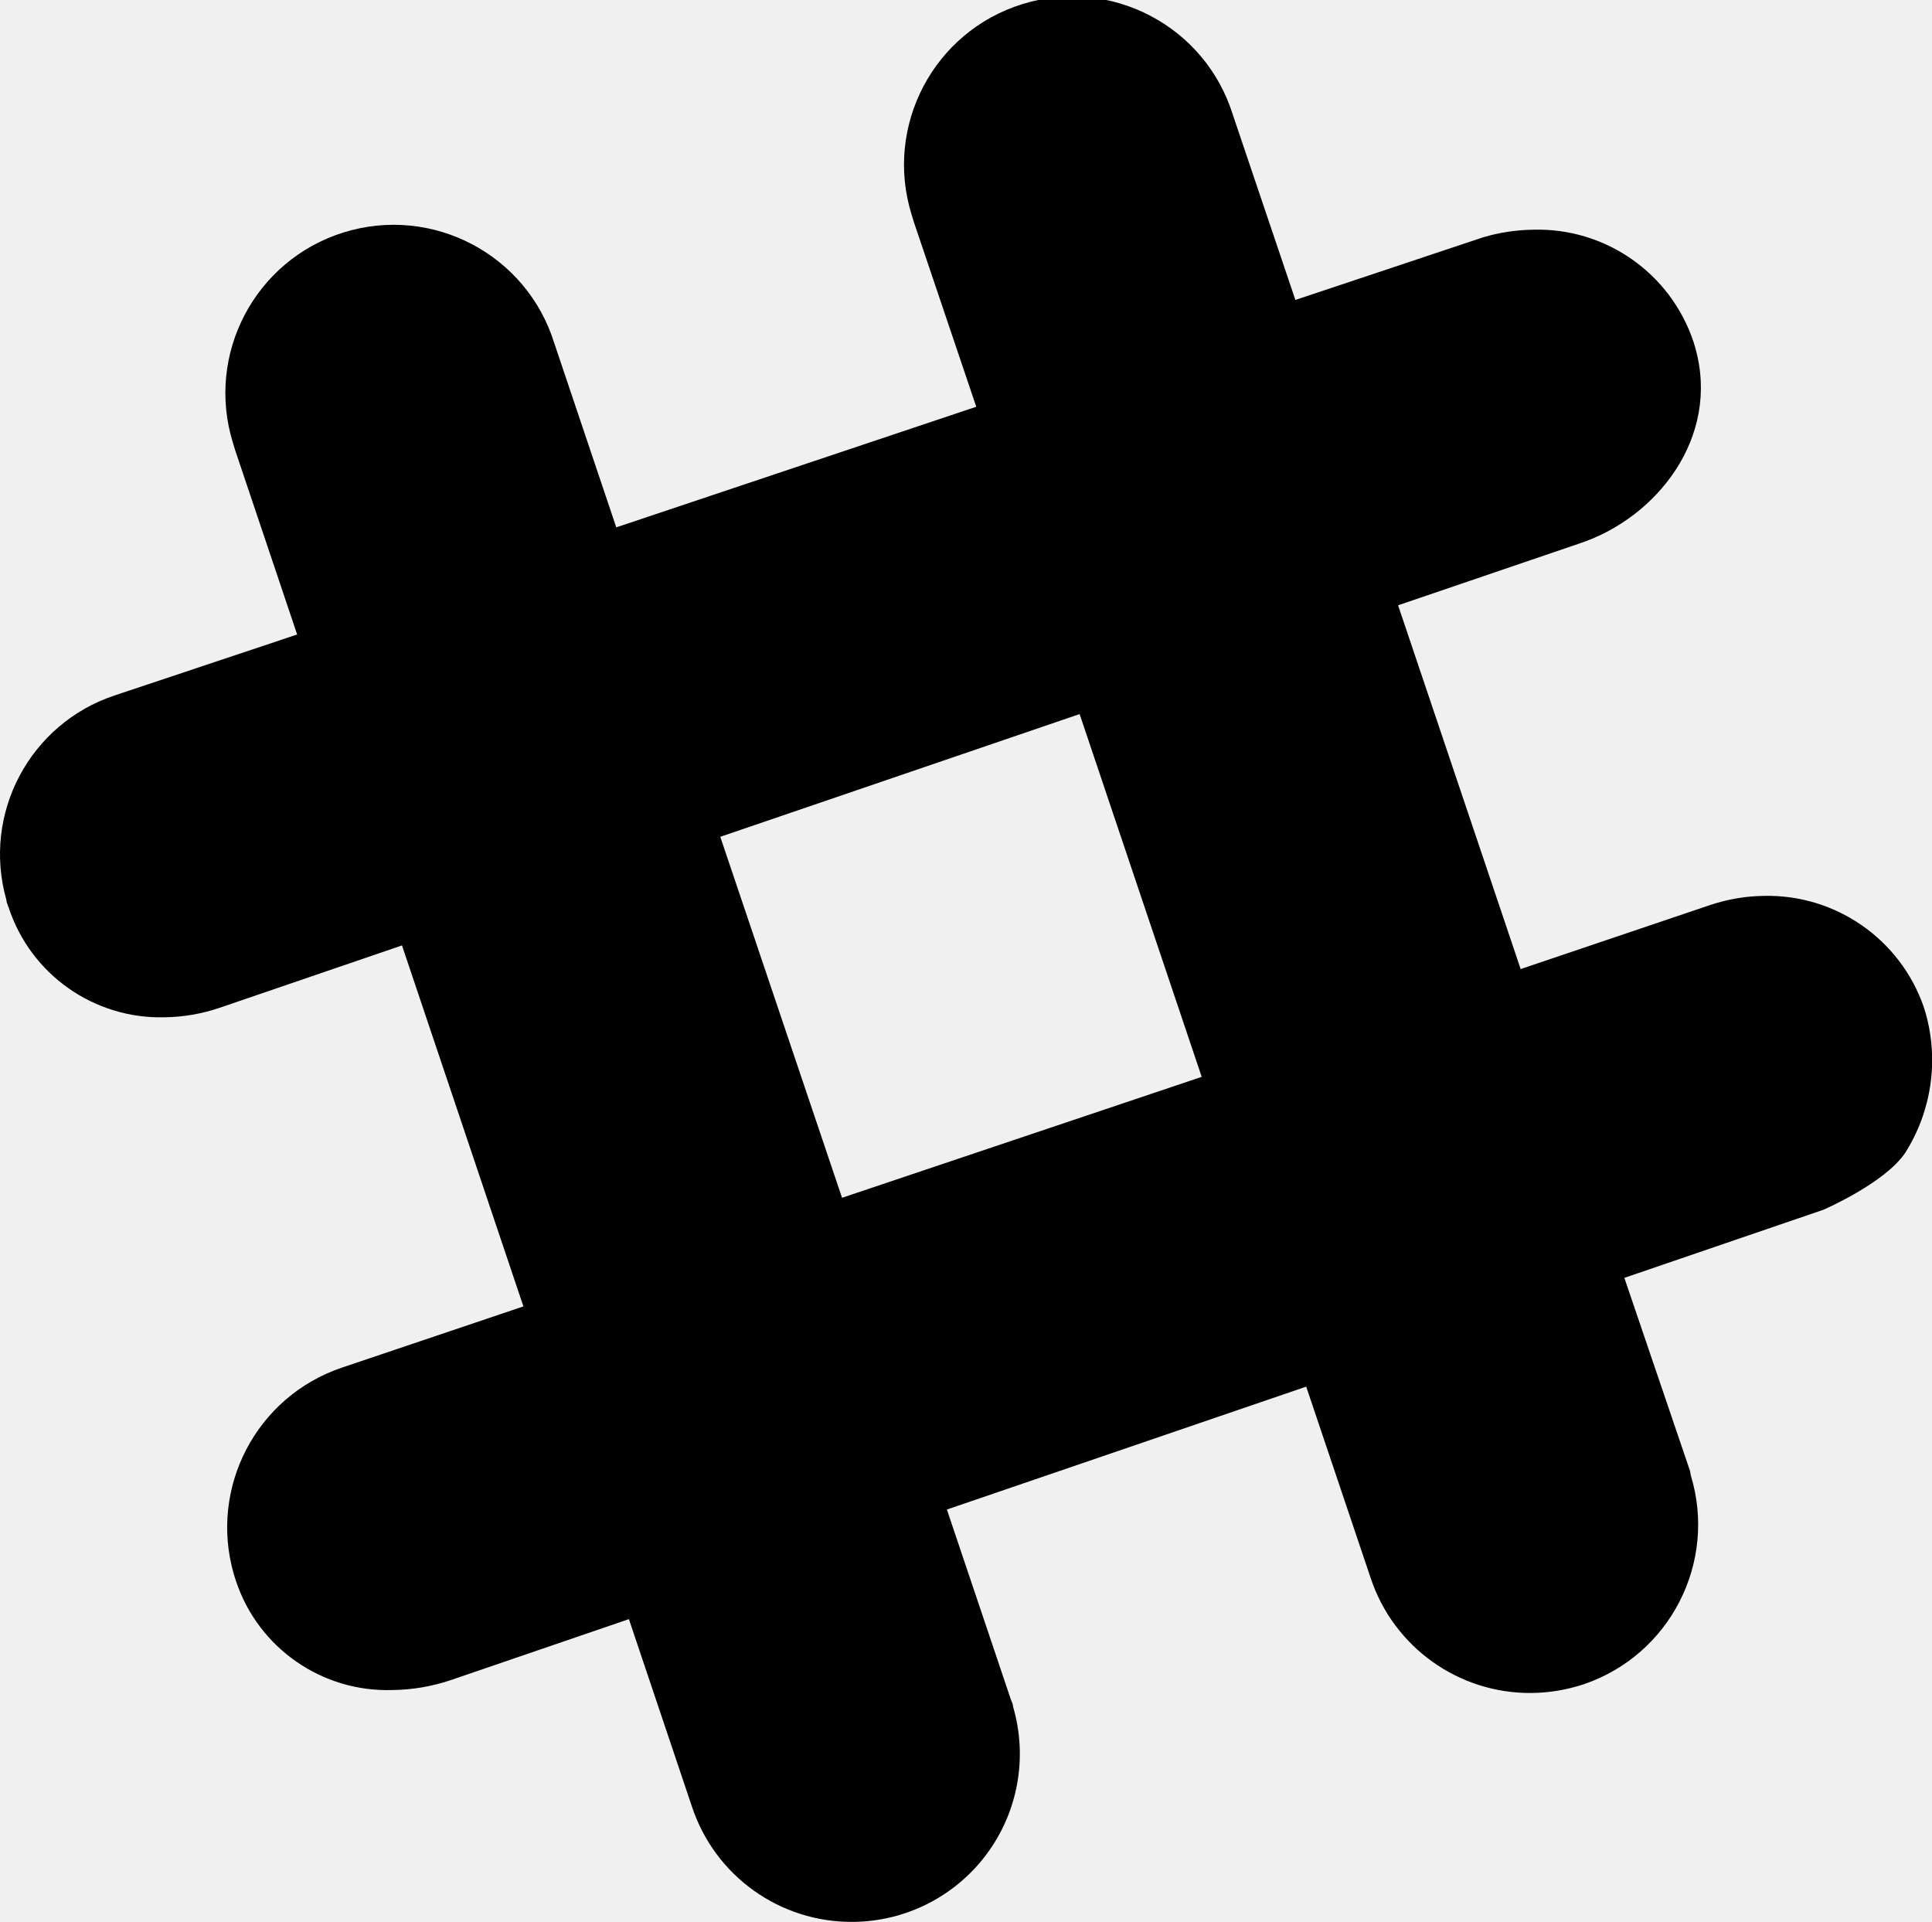
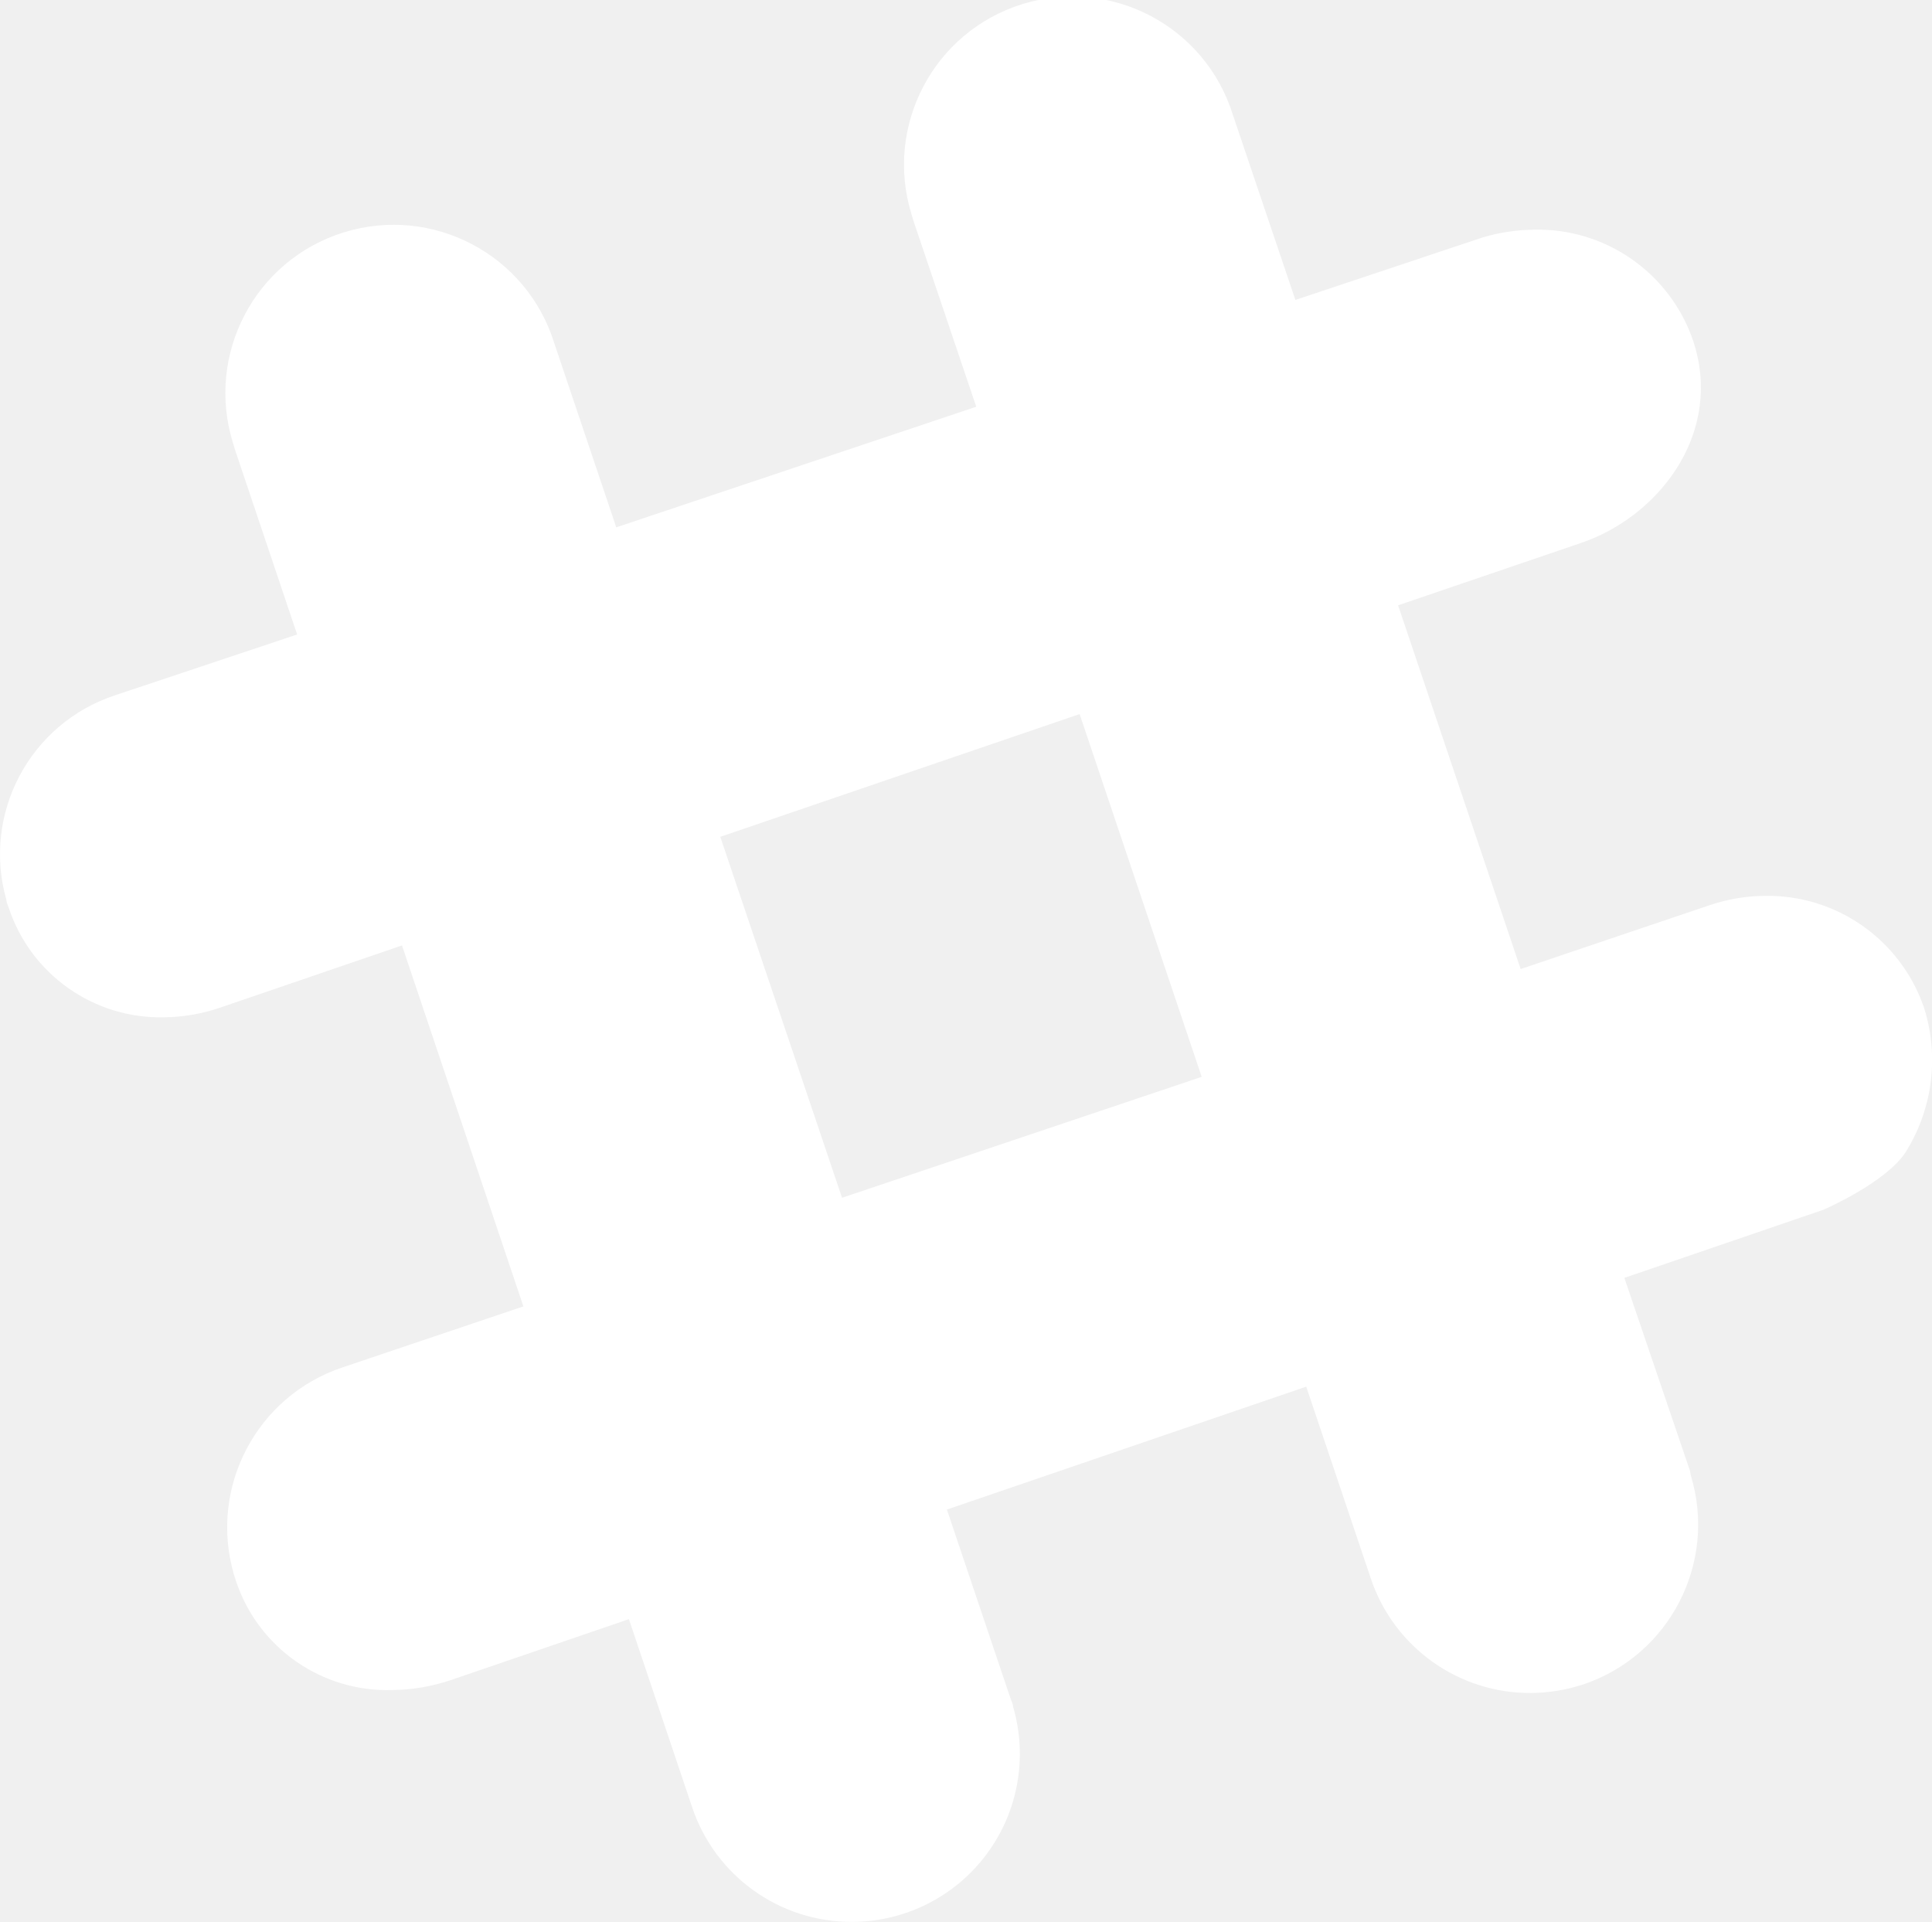
- <svg xmlns="http://www.w3.org/2000/svg" viewBox="0 0 117.75 117.1">
+ <svg xmlns="http://www.w3.org/2000/svg" viewBox="0 0 117.75 117.1" fill="#FFF">
  <path d="M117.37 61.77l-.13-.42a10.07 10.07 0 0 0-9.72-6.75 10.71 10.71 0 0 0-3.3.56l-11.54 3.9-7.47-22.17 11.12-3.79c4.64-1.56 8.52-6.43 7-11.88l-.12-.4A10 10 0 0 0 93.43 14a11.31 11.31 0 0 0-3 .45l-11.48 3.83L75.14 7a10.25 10.25 0 0 0-19.58 6.08l.14.46 3.8 11.25-21.94 7.35-3.78-11.23A10.25 10.25 0 0 0 14.2 27l.14.46 3.77 11.21L7 42.38A10.2 10.2 0 0 0 .39 54.85c0 .15.09.31.14.47A9.74 9.74 0 0 0 10 62a10.88 10.88 0 0 0 3.39-.58l11.11-3.8 7.4 22-11.06 3.73a10.28 10.28 0 0 0-6.59 12.59l.15.47a9.72 9.72 0 0 0 9.52 6.59 11.5 11.5 0 0 0 3.54-.6l10.87-3.72 3.85 11.45a10.24 10.24 0 0 0 9.81 7A10.24 10.24 0 0 0 61.74 104c0-.15-.09-.31-.14-.45L57.71 92l21.9-7.49 3.93 11.67a10.23 10.23 0 0 0 9.8 7 10.46 10.46 0 0 0 3.18-.53 10.28 10.28 0 0 0 6.53-12.73l-.05-.28-4-11.76 12.13-4.15s3.77-1.63 5-3.49a10.56 10.56 0 0 0 1.24-8.47zM51.32 73L43.9 51l21.9-7.48 7.44 22.11z" />
</svg>
